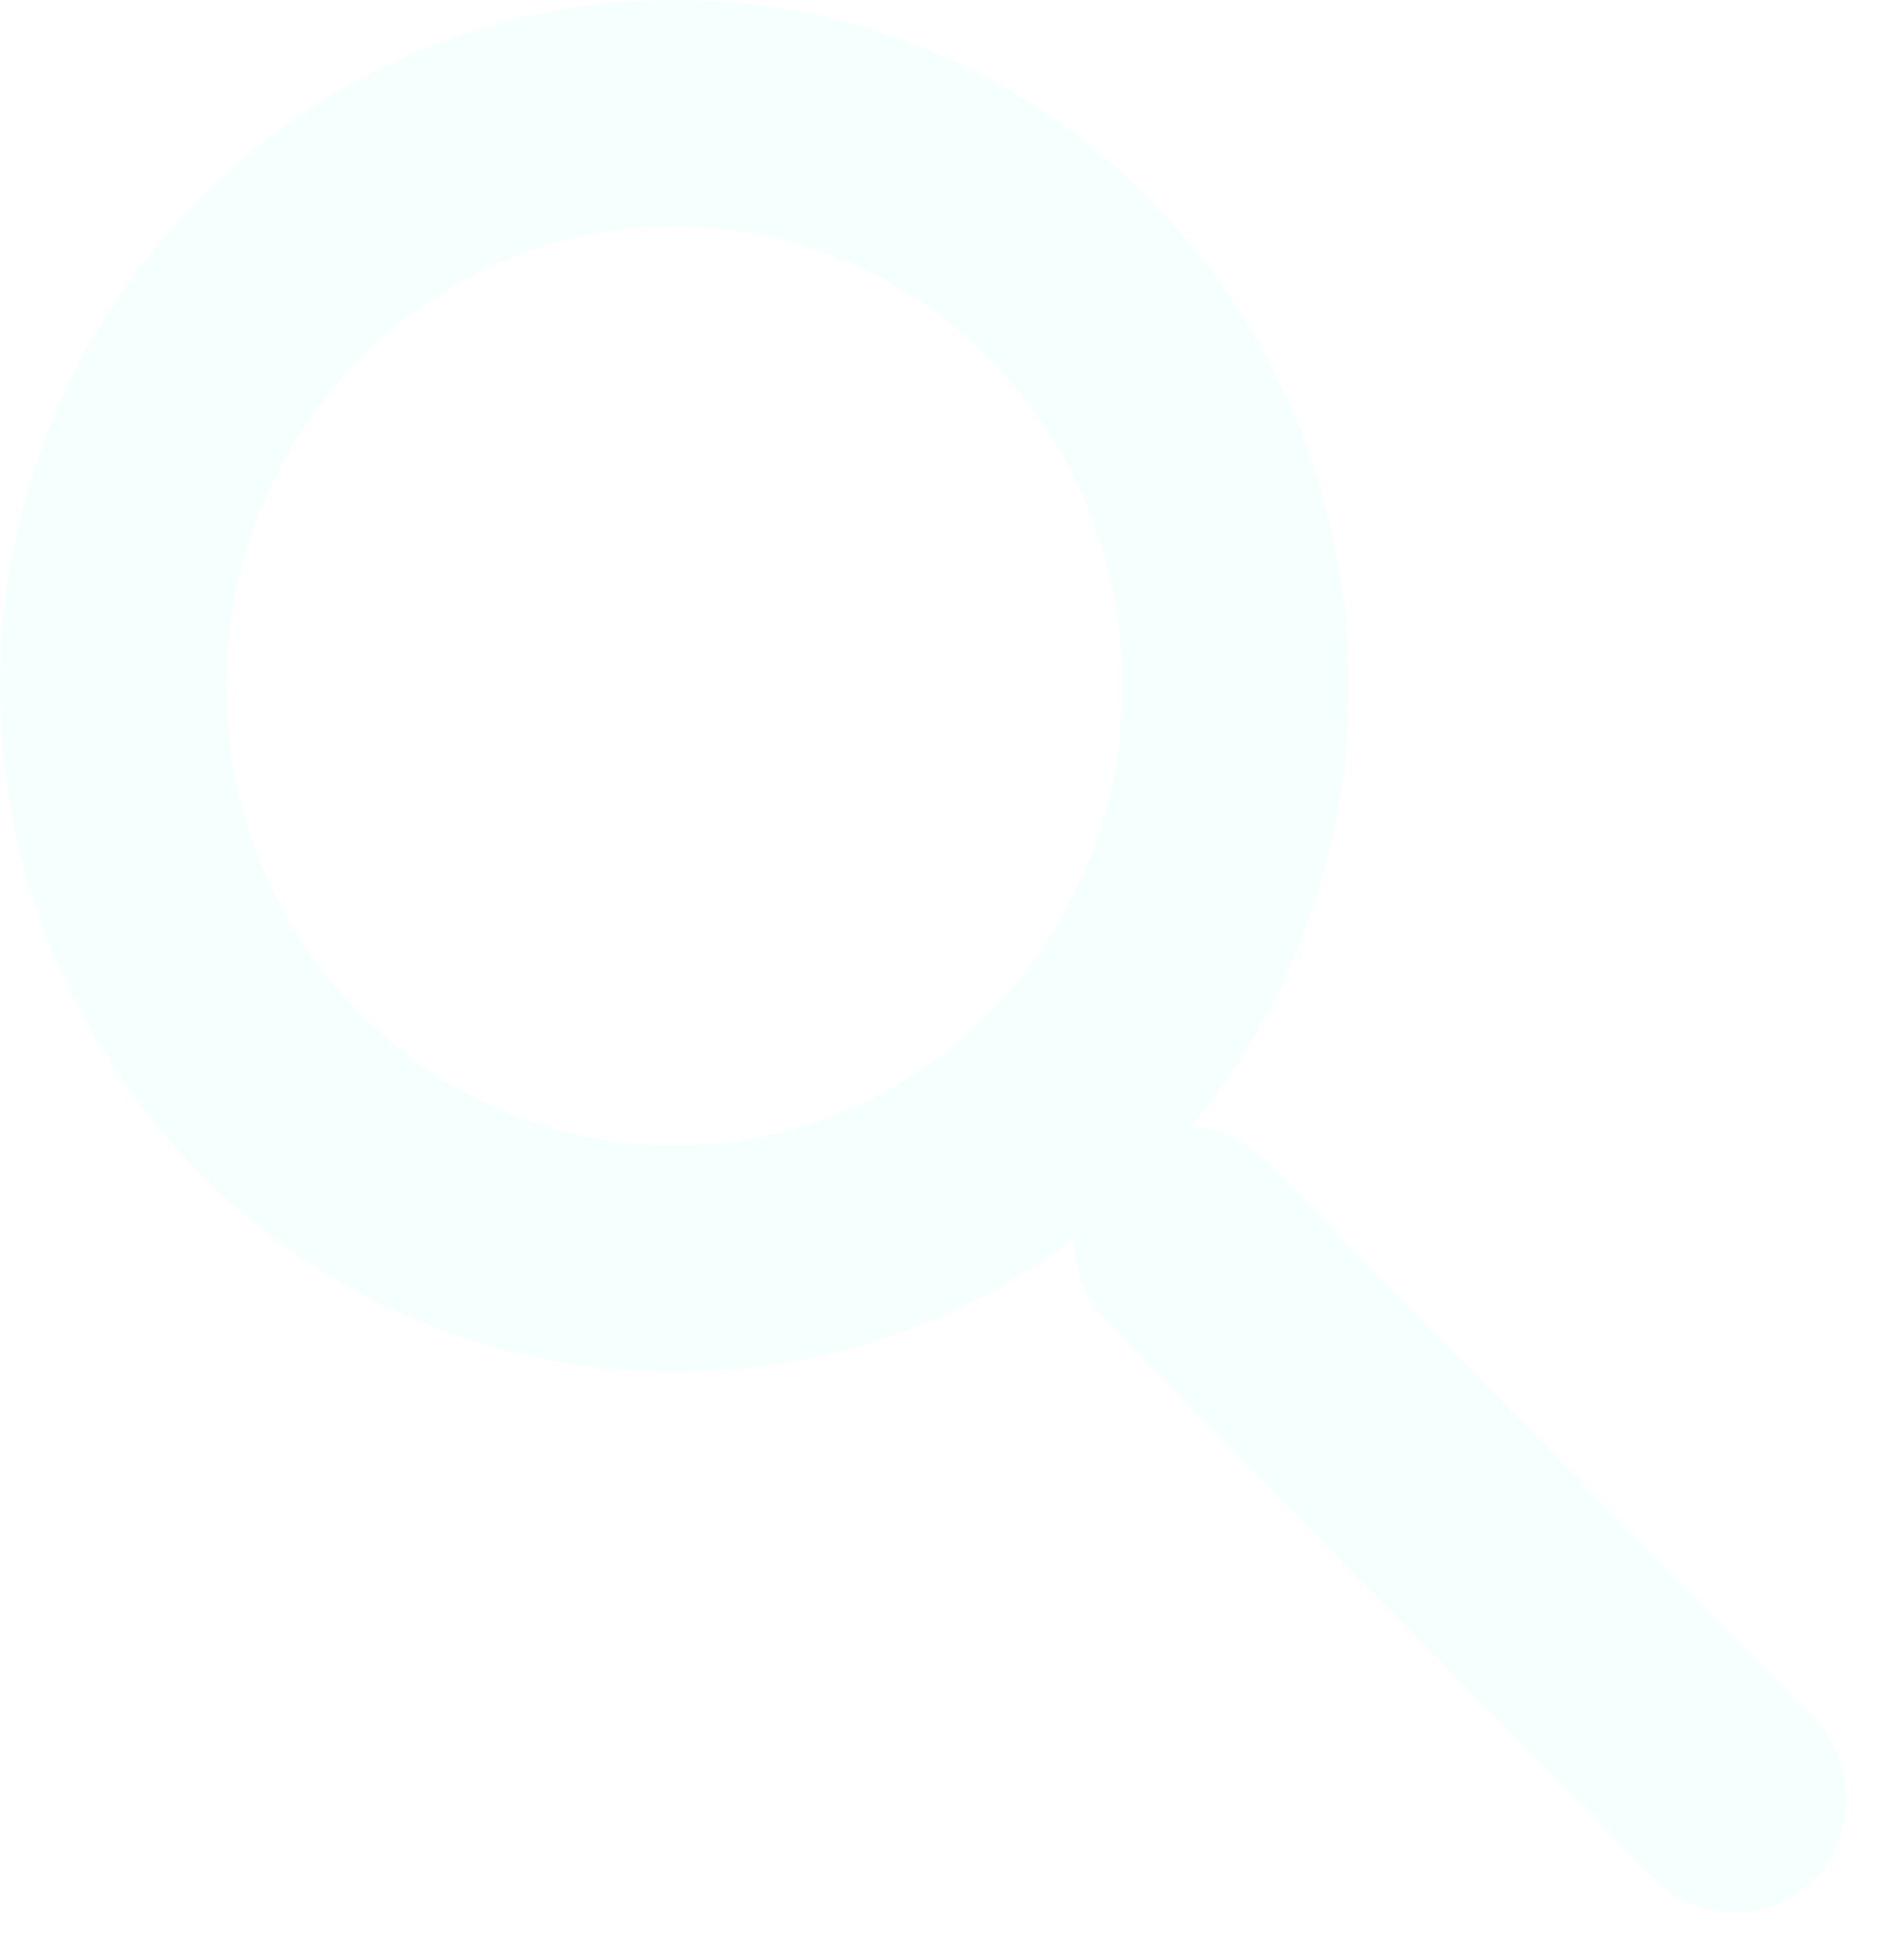
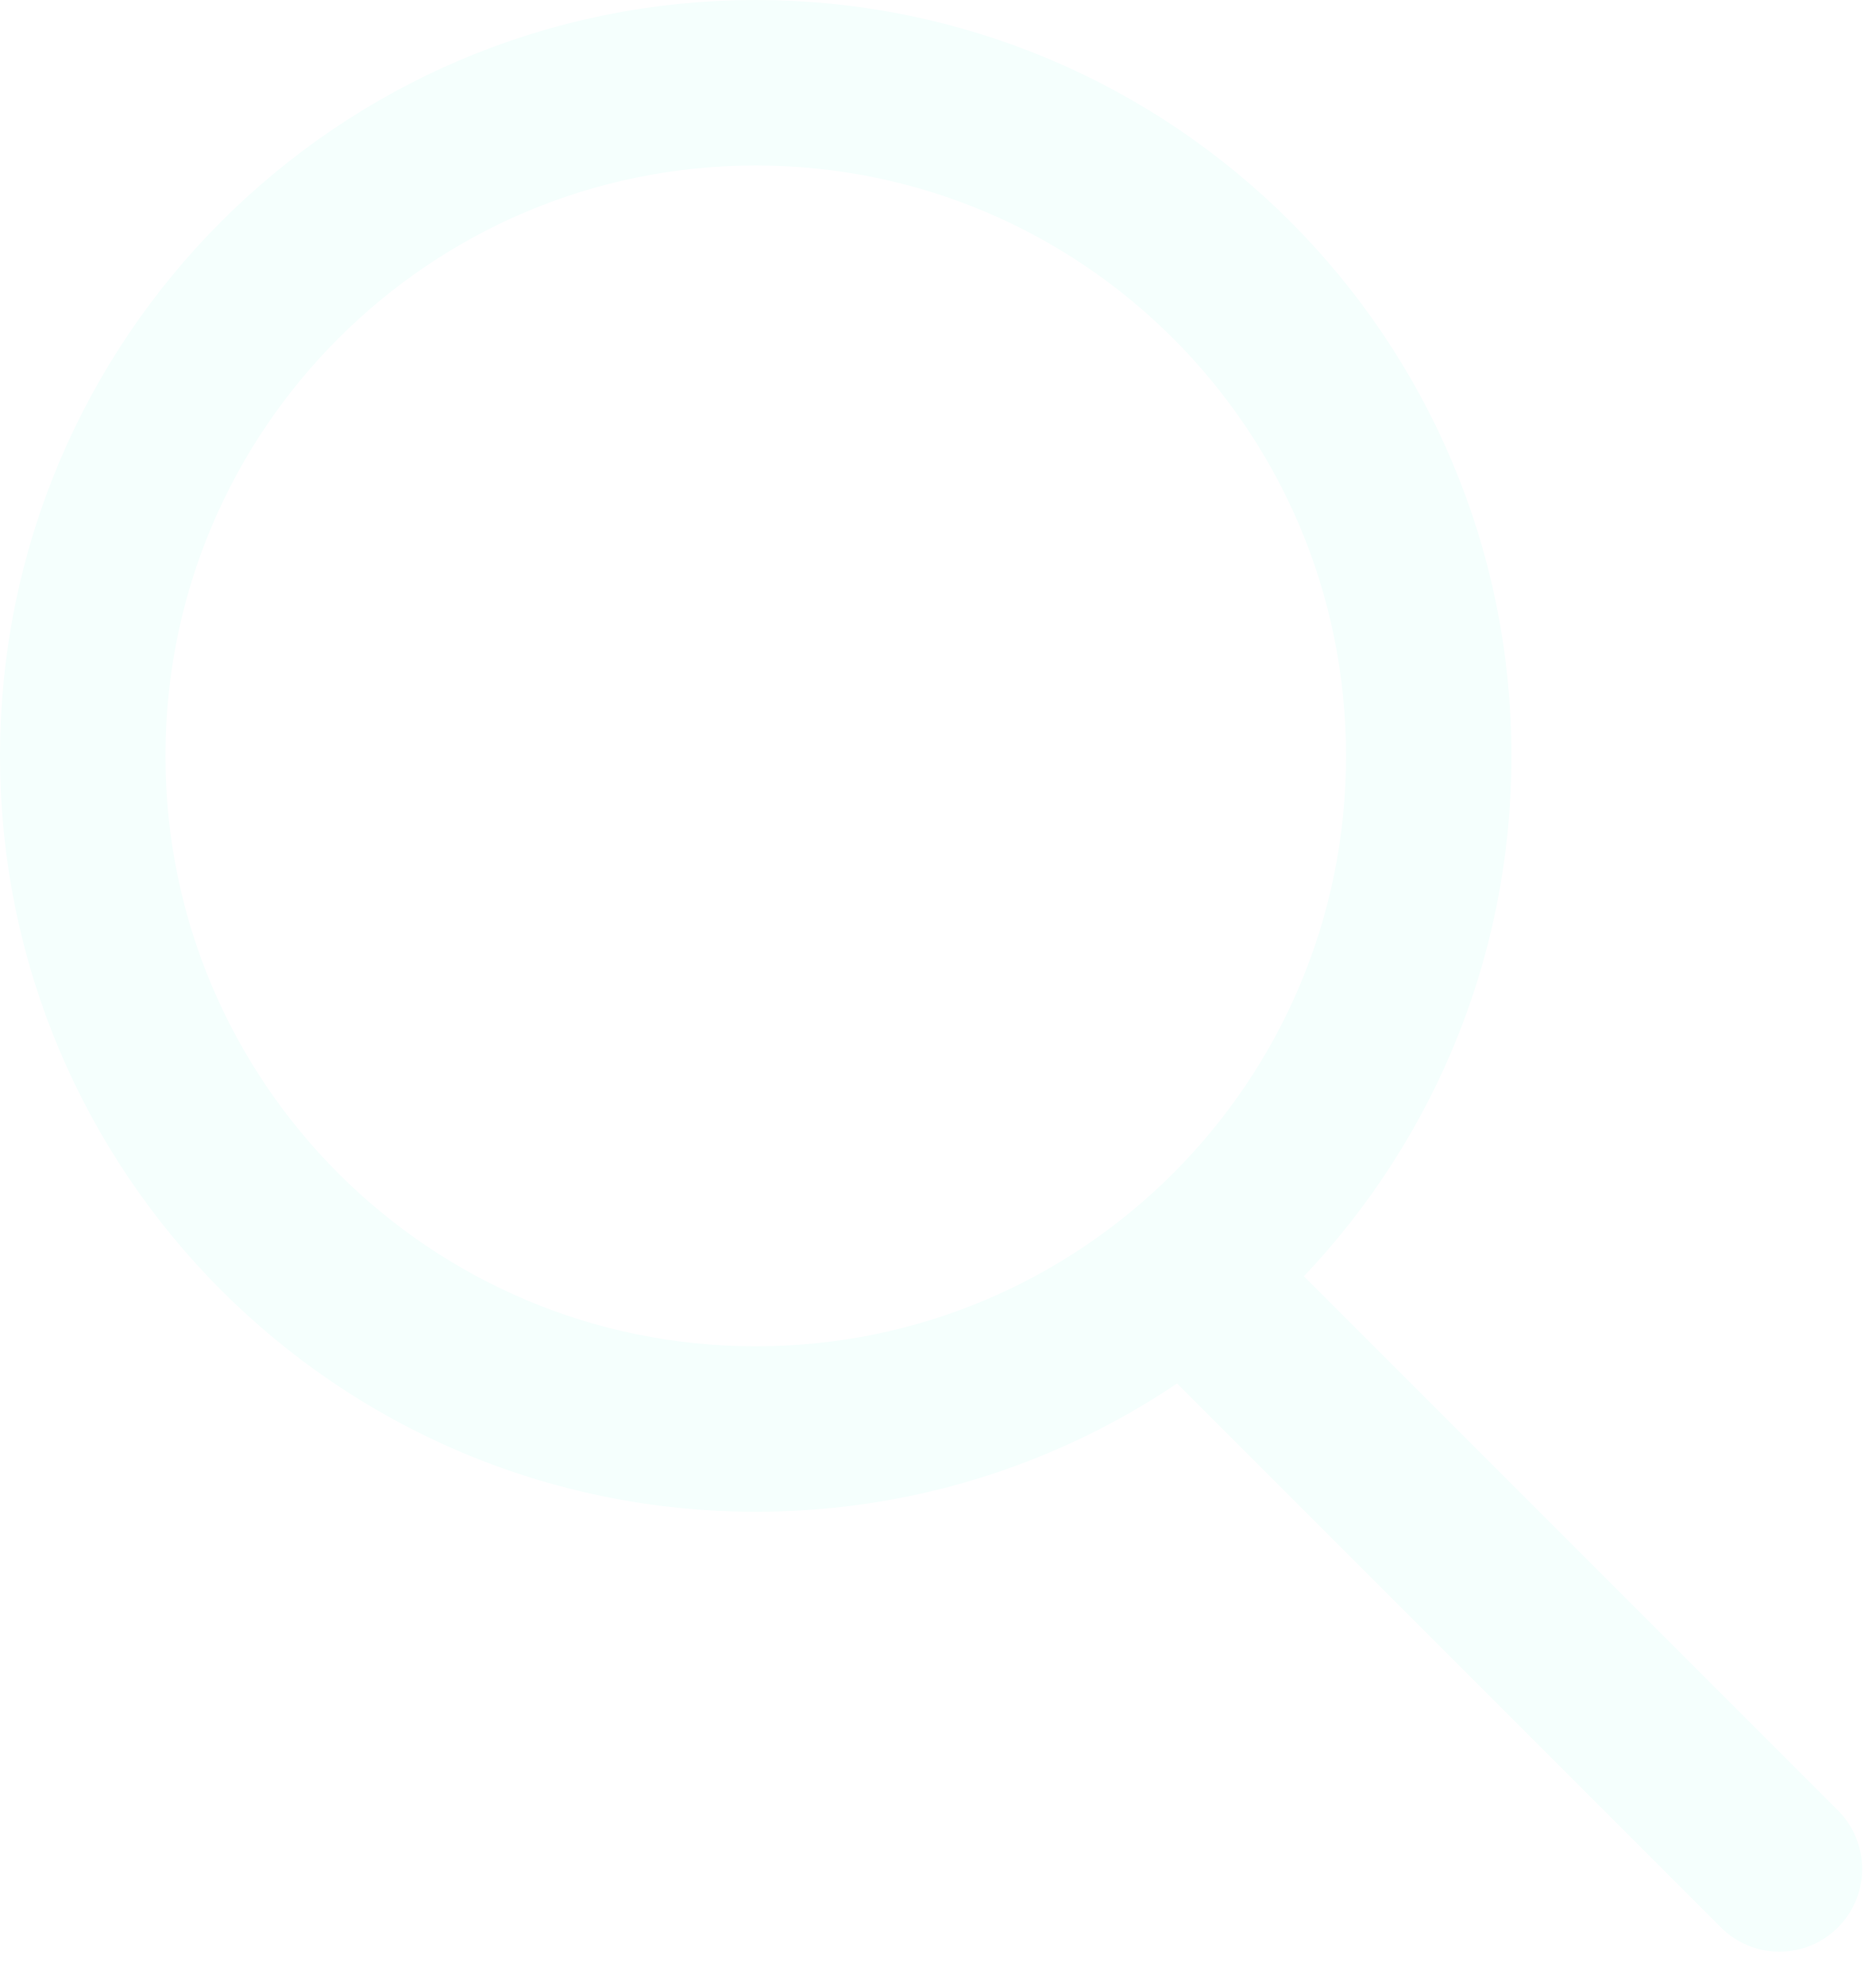
- <svg xmlns="http://www.w3.org/2000/svg" width="25" height="26" viewBox="0 0 25 26" fill="none">
-   <path d="M16.389 9.1C16.389 13.322 13.032 16.7 8.944 16.7C4.857 16.7 1.5 13.322 1.5 9.1C1.5 4.878 4.857 1.5 8.944 1.5C13.032 1.5 16.389 4.878 16.389 9.1Z" stroke="#F5FFFD" stroke-width="3" />
-   <line x1="1.5" y1="-1.5" x2="11.867" y2="-1.5" transform="matrix(0.700985 0.713176 -0.700985 0.713176 13.6296 16.4667)" stroke="#F5FFFD" stroke-width="3" stroke-linecap="round" />
+ <svg xmlns="http://www.w3.org/2000/svg" width="17" height="18" viewBox="0 0 17 18" fill="none">
+   <circle cx="6.851" cy="6.851" r="6.101" stroke="#F5FFFD" stroke-width="1.5" />
+   <line x1="11.026" y1="11.834" x2="16.131" y2="16.939" stroke="#F5FFFD" stroke-width="1.5" stroke-linecap="round" />
</svg>
